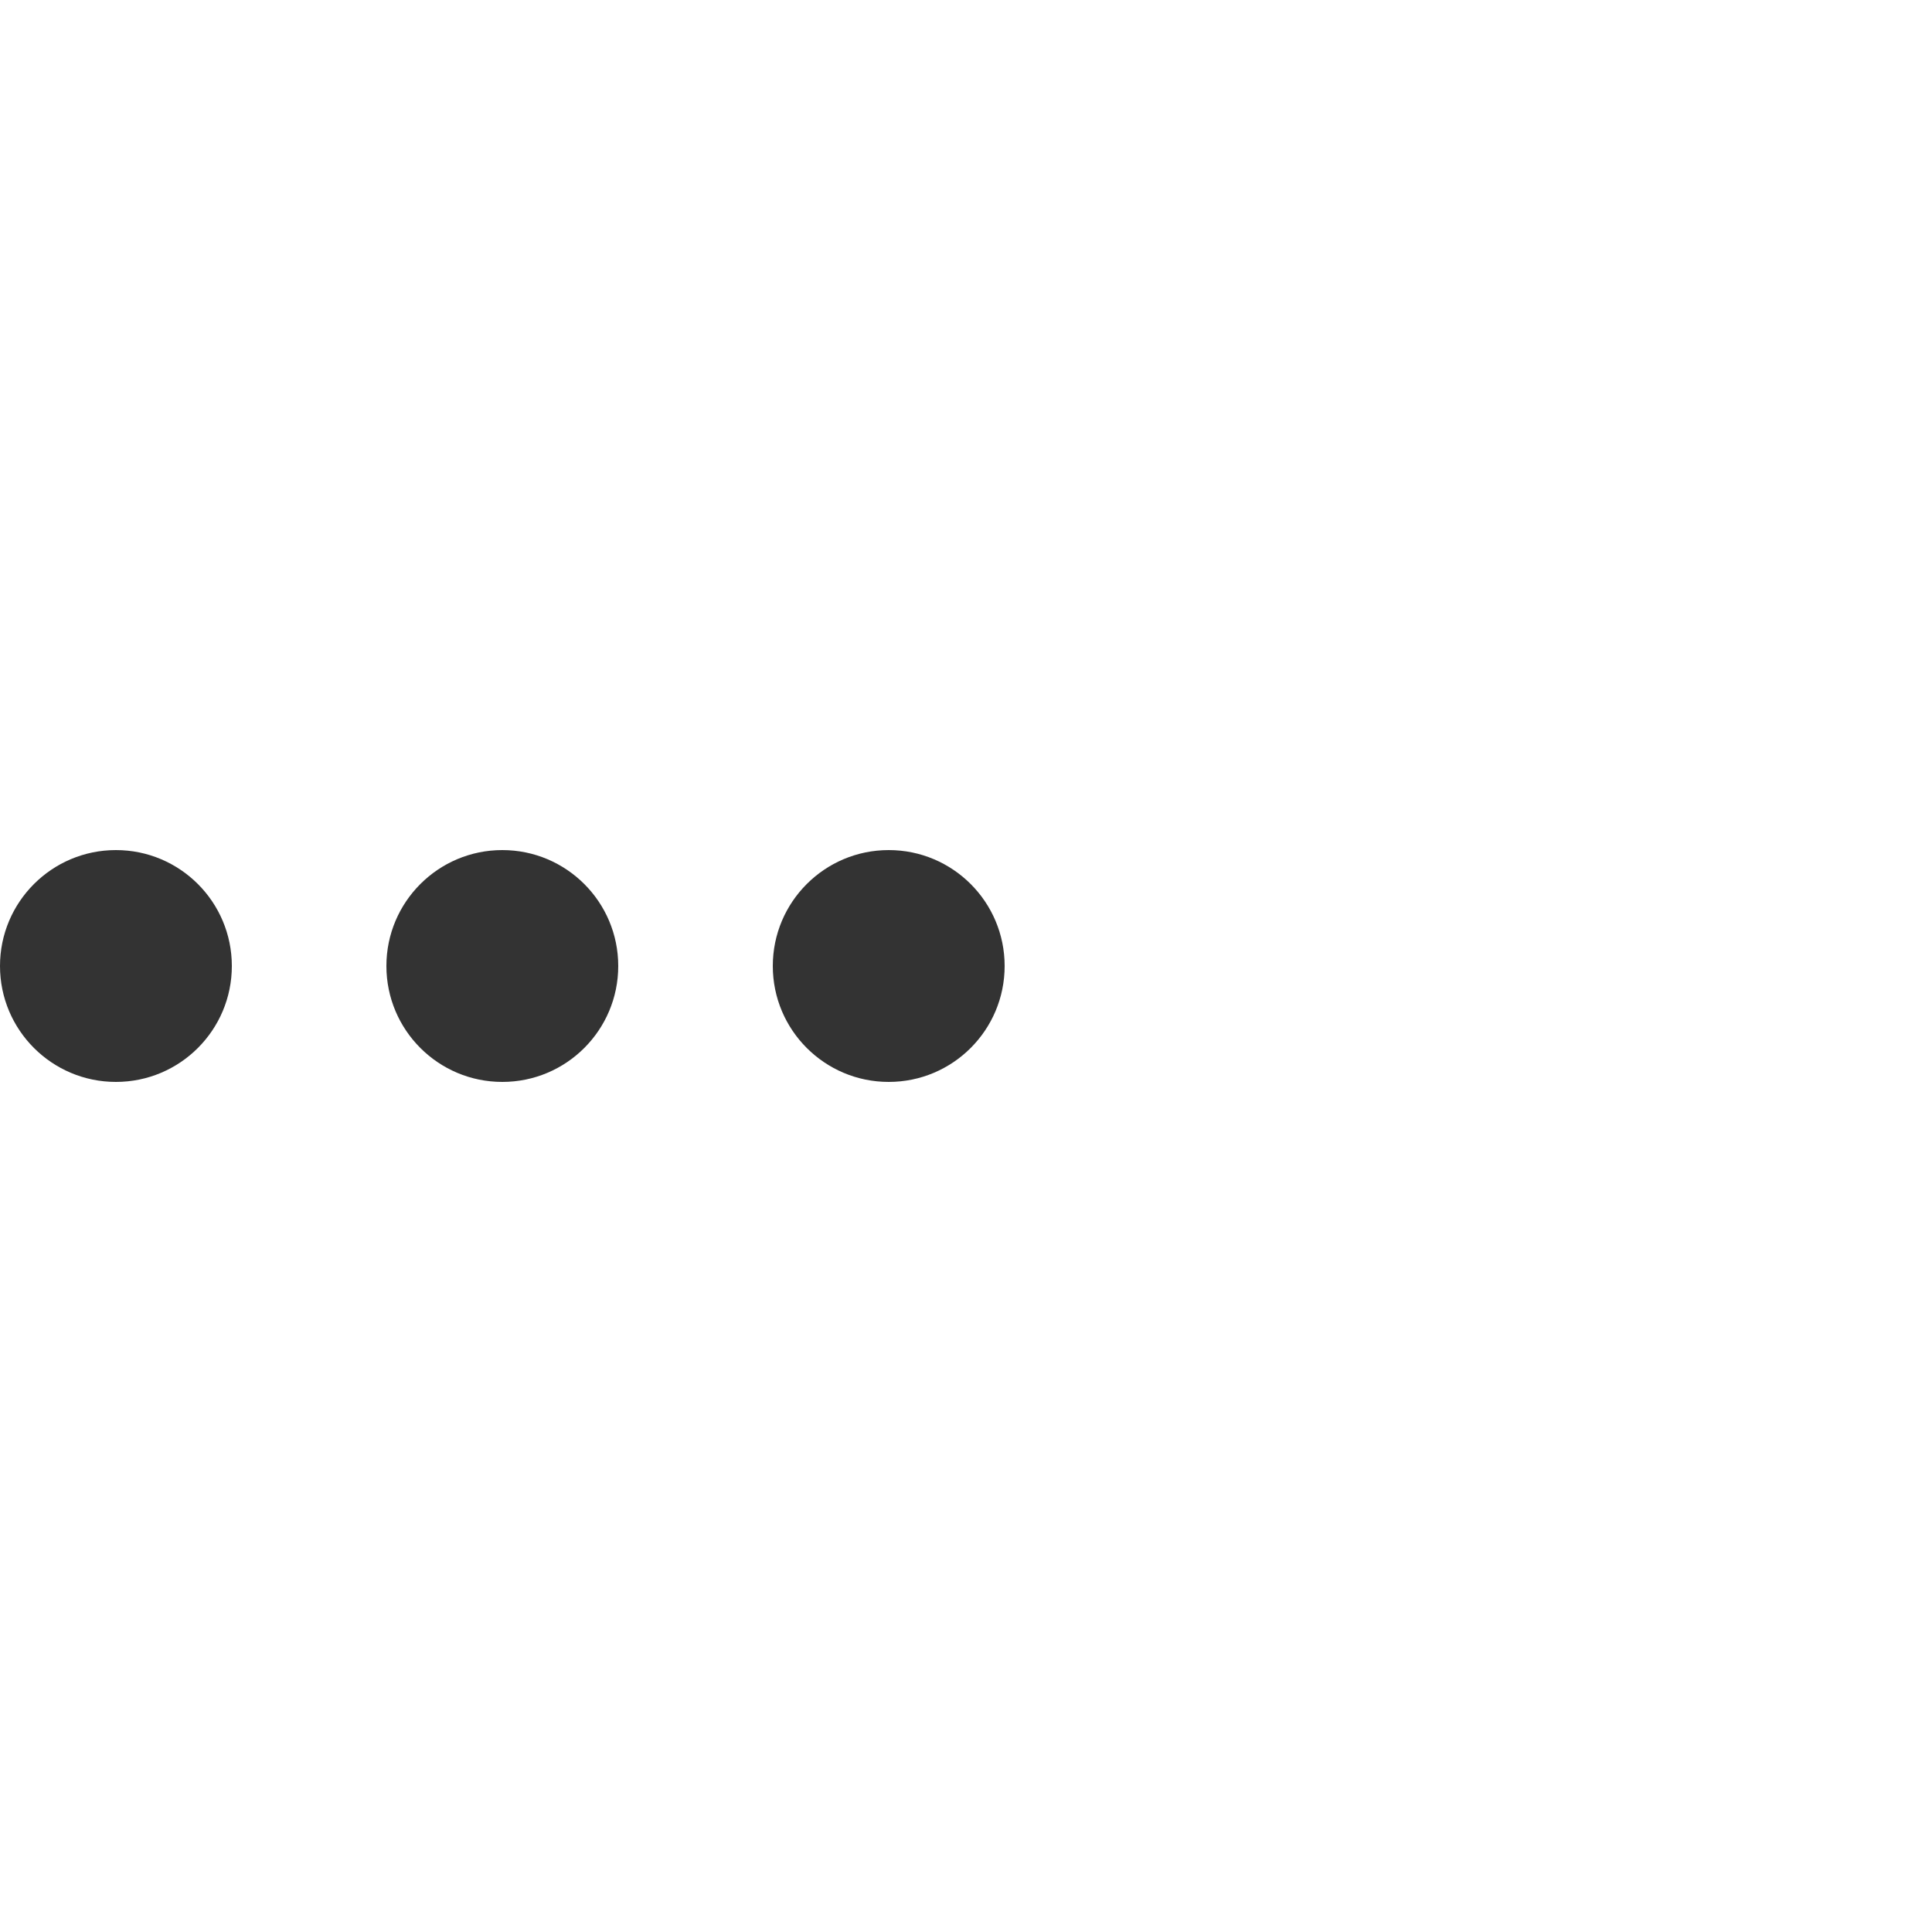
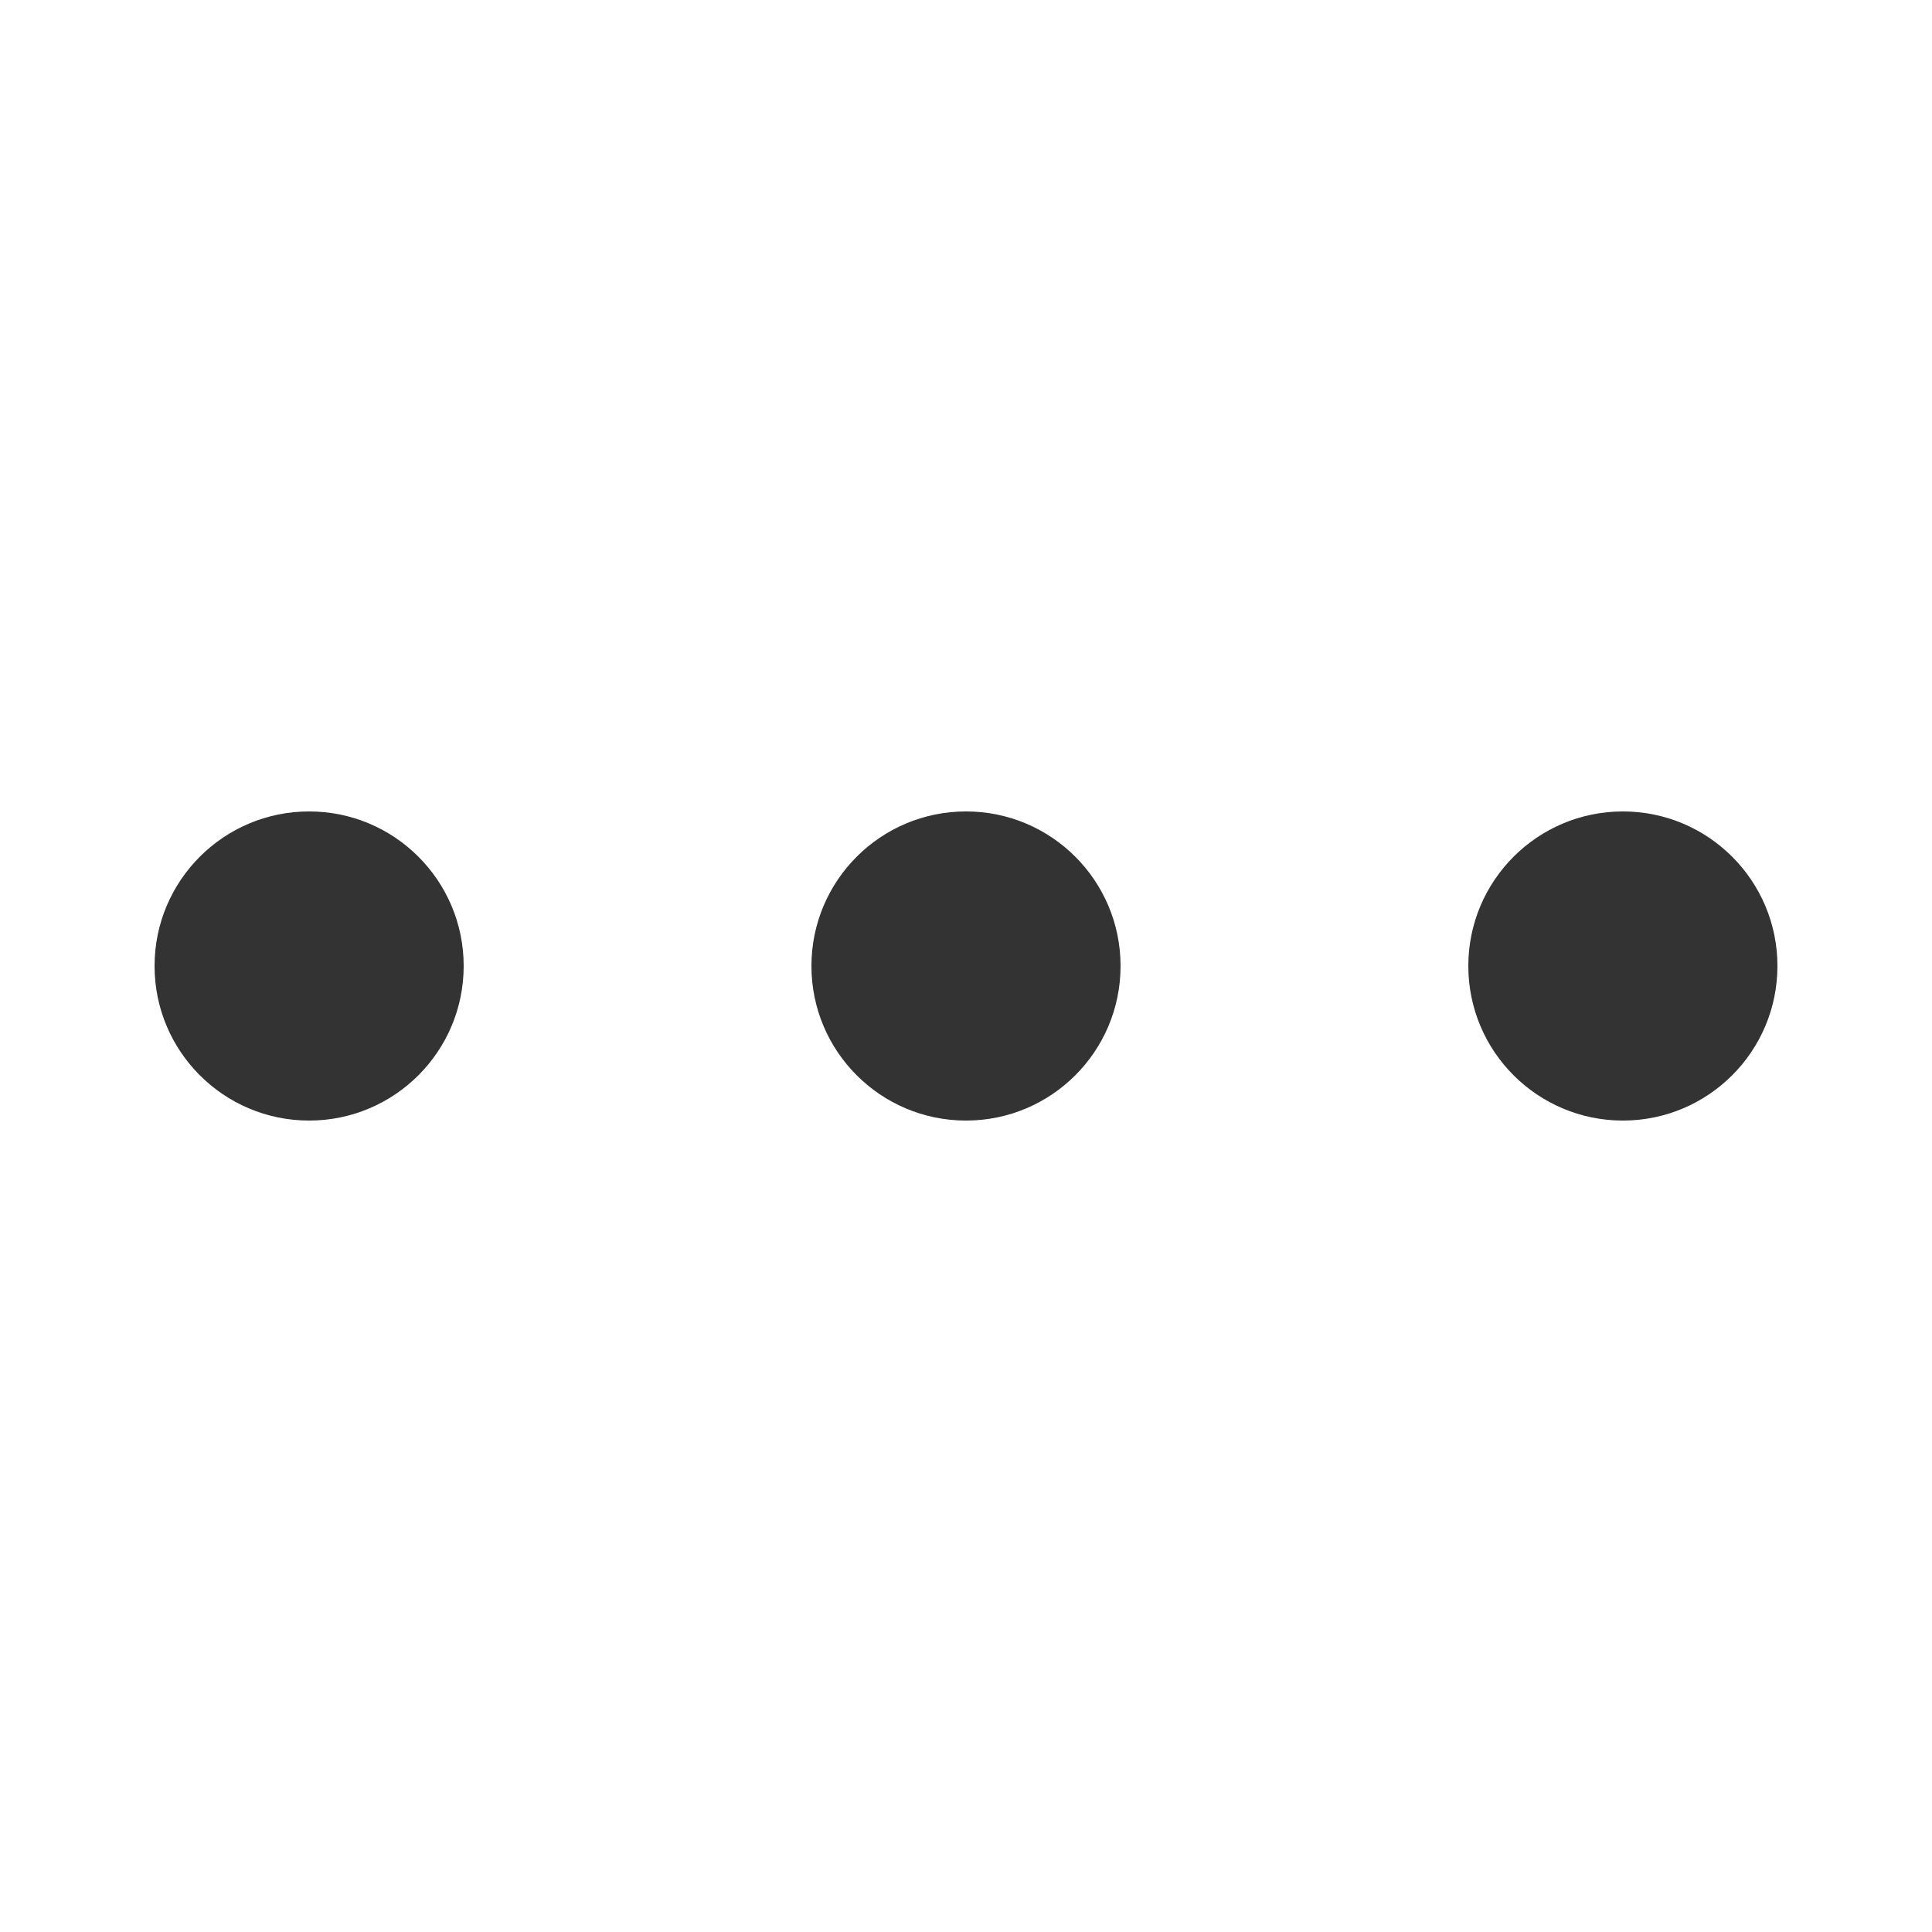
- <svg xmlns="http://www.w3.org/2000/svg" version="1.1" id="L4" x="0px" y="0px" viewBox="0 0 100 100" enable-background="new 0 0 0 0" xml:space="preserve" width="30px" height="30px">
-   <circle fill="#333" stroke="none" cx="6" cy="50" r="6">
+ <svg xmlns="http://www.w3.org/2000/svg" version="1.1" id="L4" x="0px" y="0px" viewBox="0 0 100 100" enable-background="new 0 0 0 0" xml:space="preserve" width="24px" height="24px">
+   <circle fill="#333" stroke="none" cx="16" cy="50" r="8">
    <animate attributeName="opacity" dur="1s" values="0;1;0" repeatCount="indefinite" begin="0.1" />
  </circle>
-   <circle fill="#333" stroke="none" cx="26" cy="50" r="6">
+   <circle fill="#333" stroke="none" cx="50" cy="50" r="8">
    <animate attributeName="opacity" dur="1s" values="0;1;0" repeatCount="indefinite" begin="0.2" />
  </circle>
-   <circle fill="#333" stroke="none" cx="46" cy="50" r="6">
+   <circle fill="#333" stroke="none" cx="84" cy="50" r="8">
    <animate attributeName="opacity" dur="1s" values="0;1;0" repeatCount="indefinite" begin="0.3" />
  </circle>
</svg>
